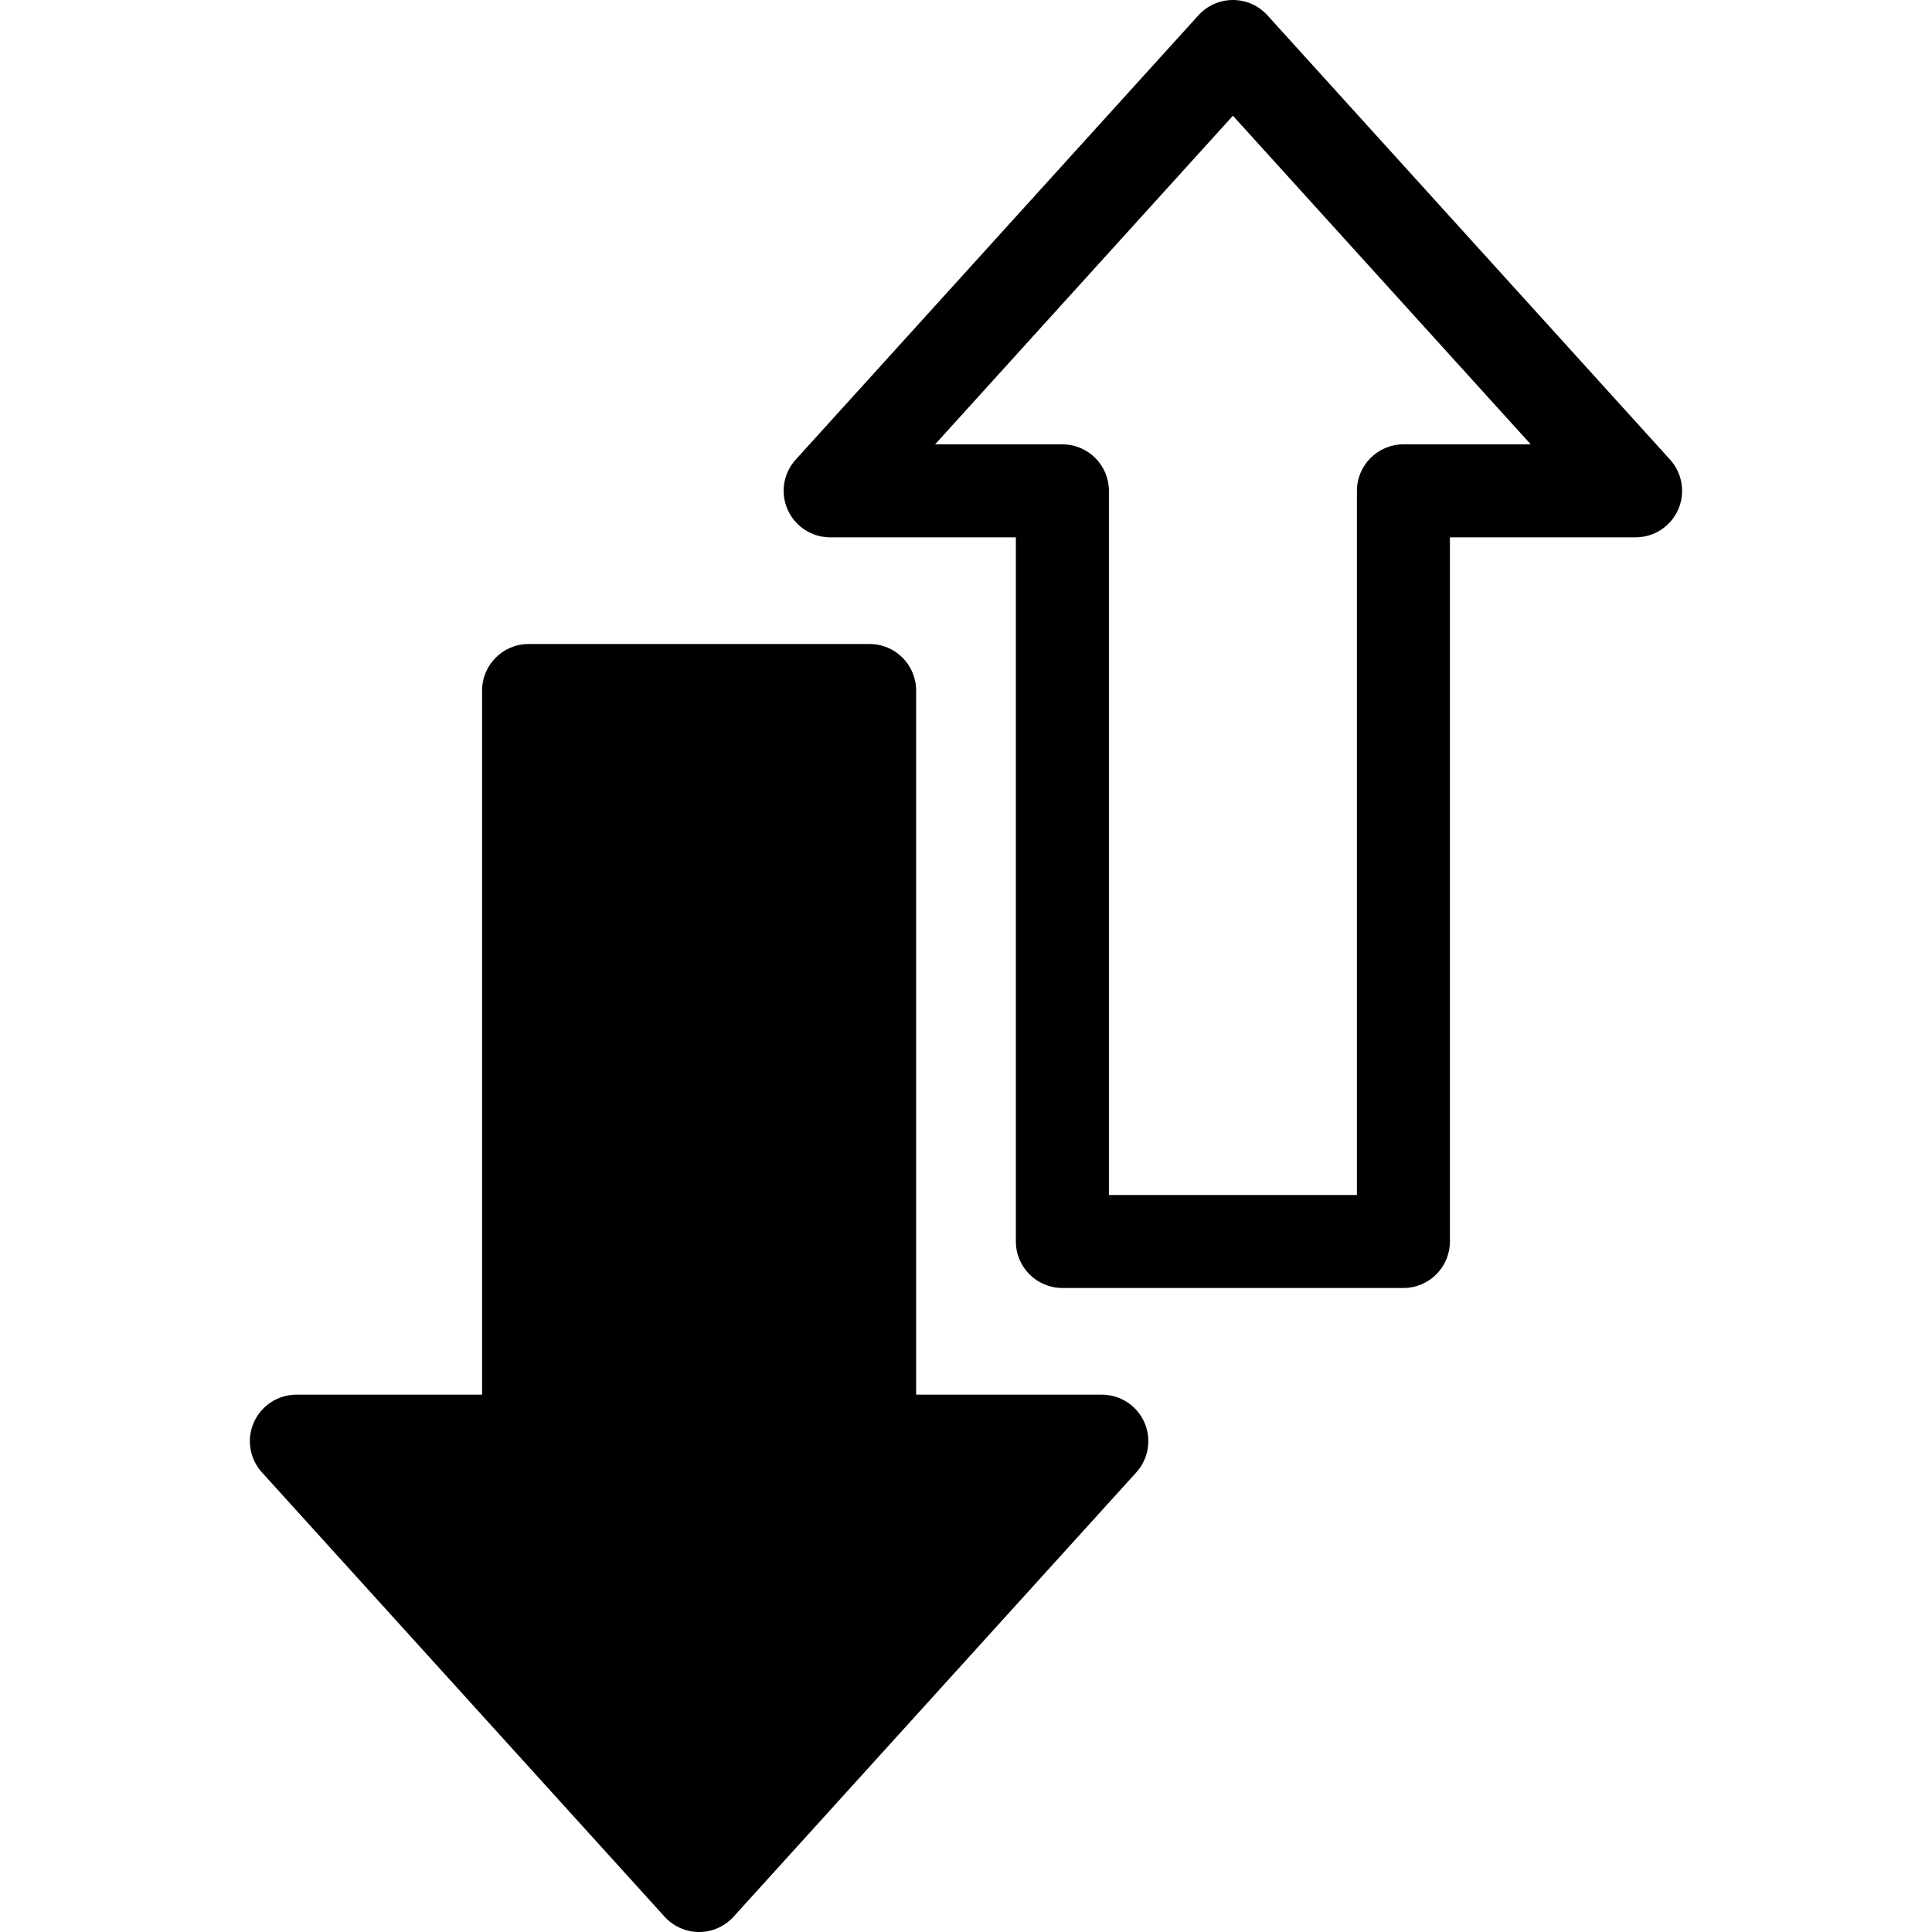
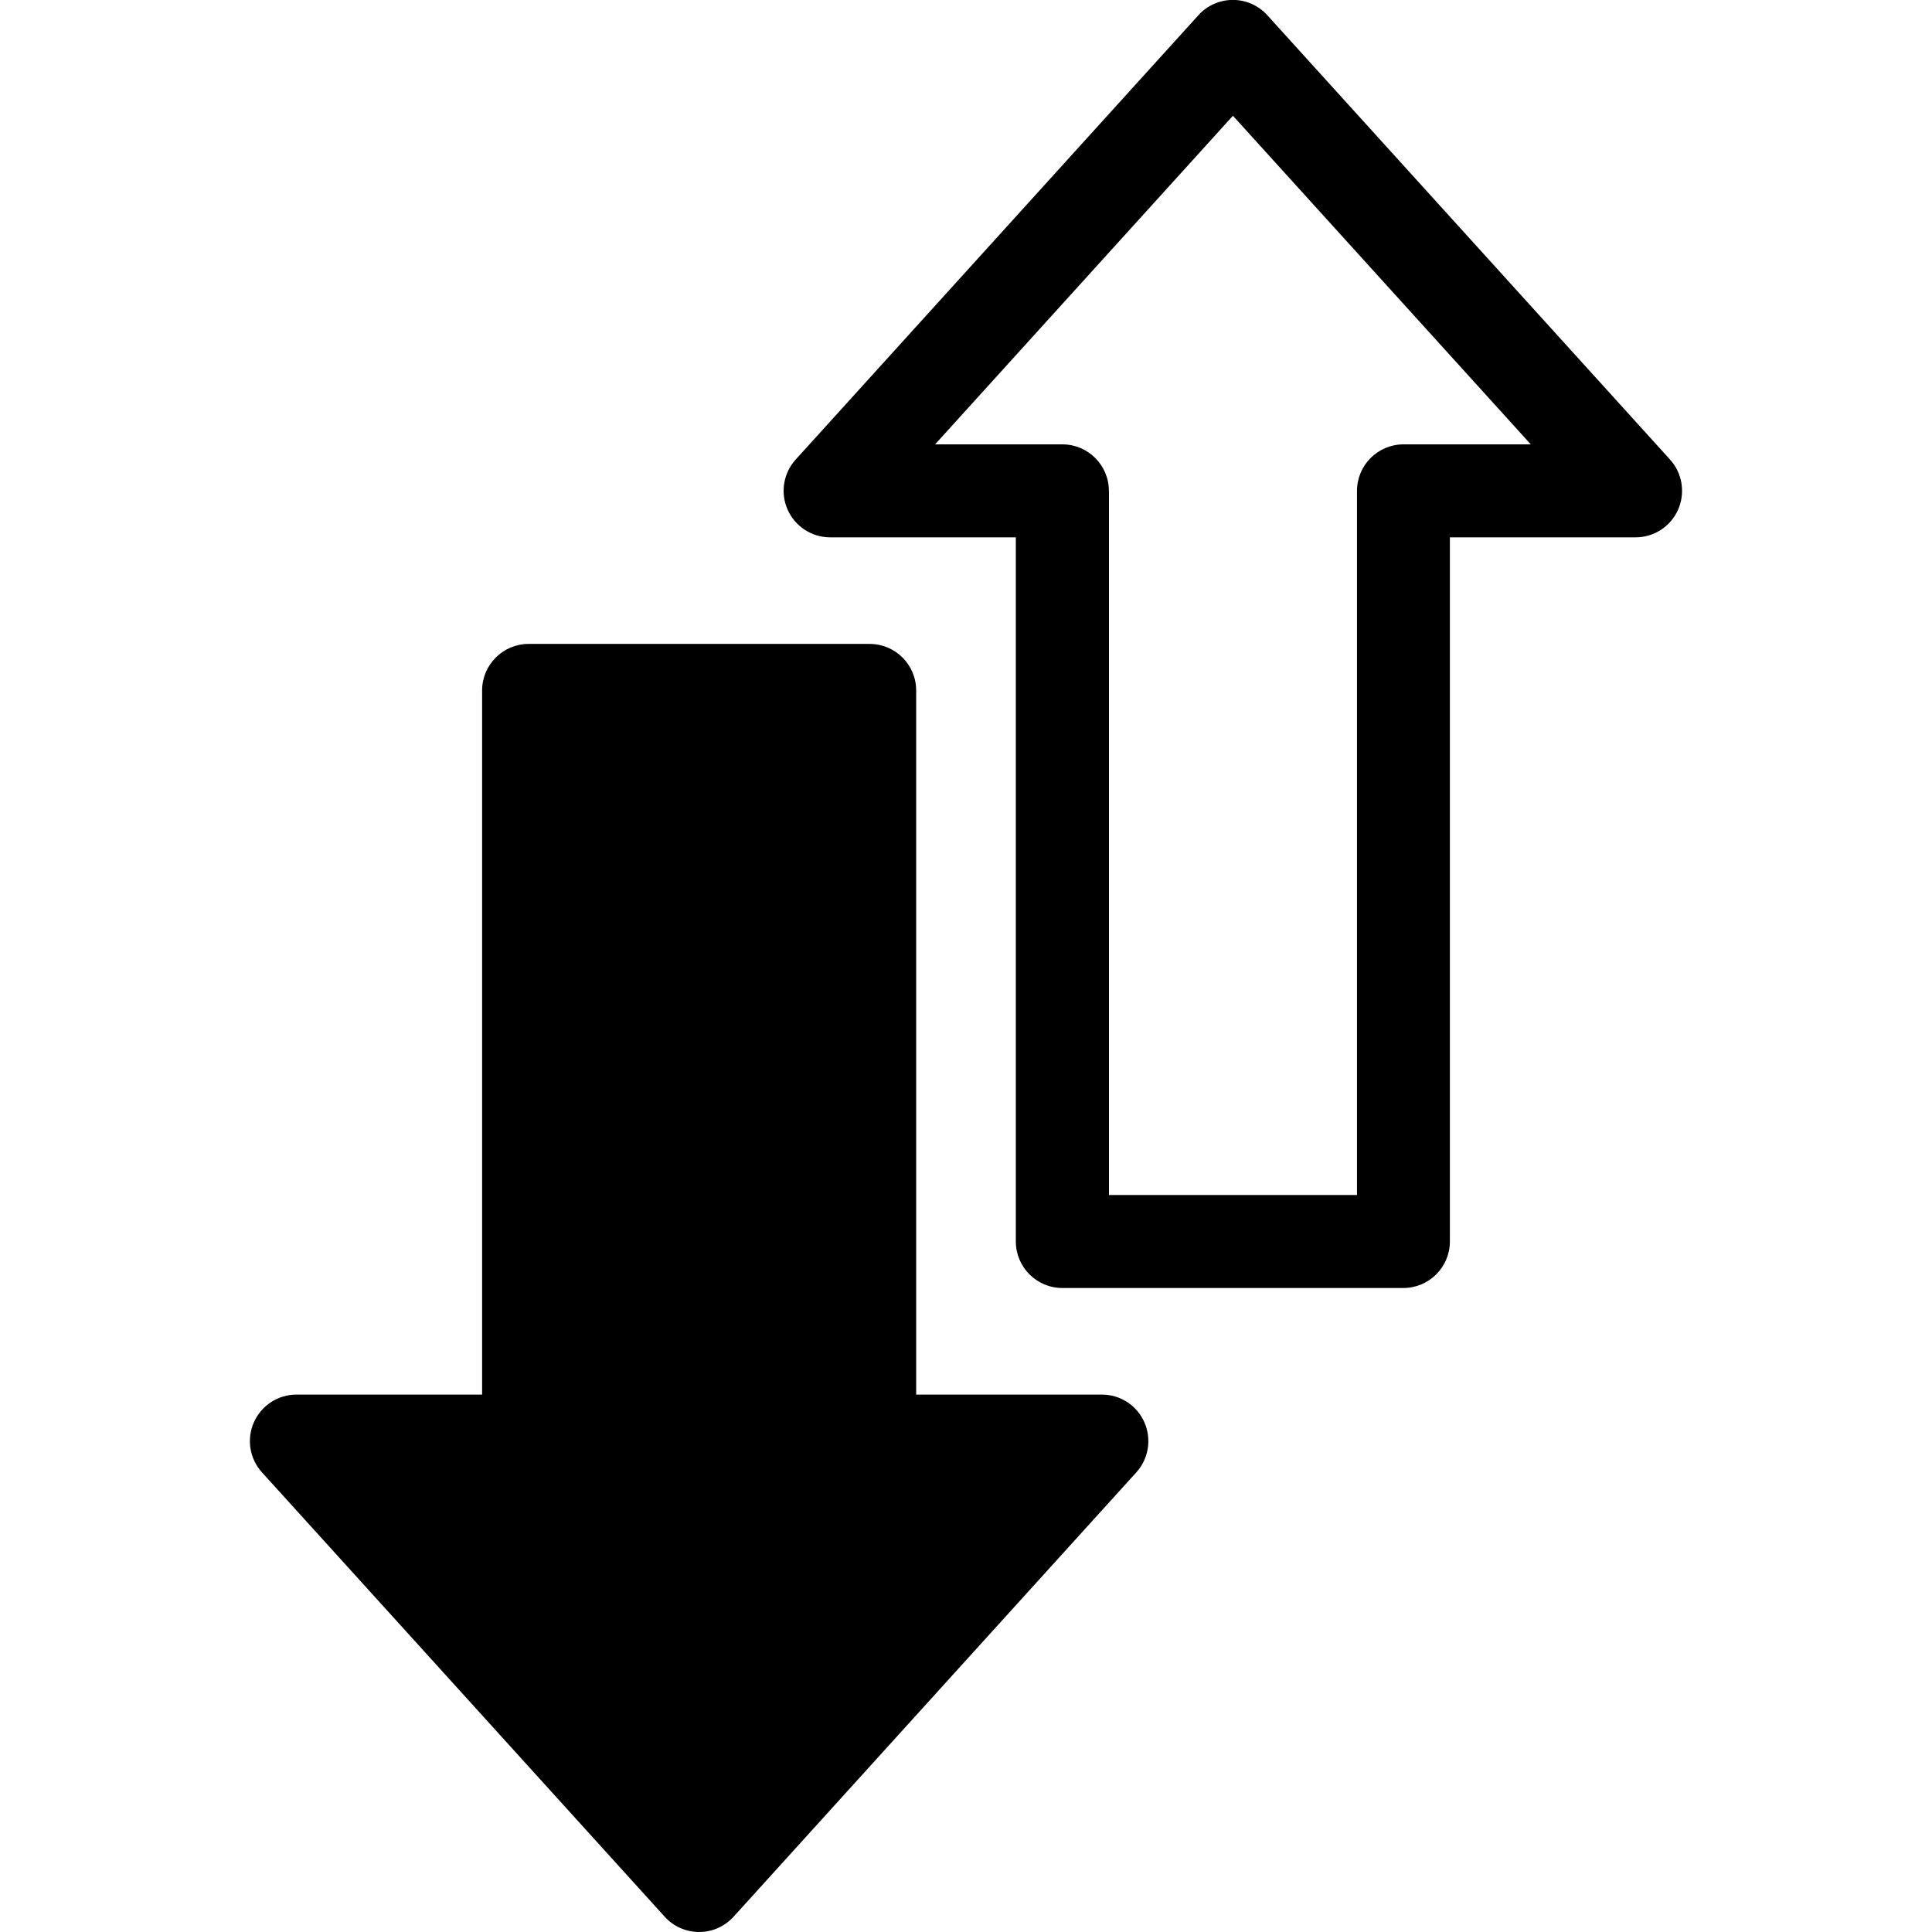
- <svg xmlns="http://www.w3.org/2000/svg" version="1.1" width="32" height="32" viewBox="0 0 32 32">
-   <path d="M18.821 24.387l-6.671 7.36c-0.146 0.161-0.353 0.253-0.571 0.253s-0.425-0.092-0.571-0.253l-6.67-7.36c-0.205-0.226-0.257-0.551-0.133-0.829s0.4-0.458 0.704-0.458h3.076v-11.663c0-0.425 0.345-0.77 0.77-0.77h5.649c0.425 0 0.77 0.345 0.77 0.77v11.663h3.076c0.305 0 0.581 0.18 0.704 0.458s0.071 0.604-0.133 0.829zM24.015 20.563v-11.663h3.076c0.305 0 0.581-0.18 0.704-0.458s0.071-0.604-0.133-0.829l-6.67-7.36c-0.146-0.161-0.353-0.253-0.571-0.253s-0.425 0.092-0.571 0.253l-6.671 7.36c-0.205 0.226-0.257 0.551-0.133 0.829s0.4 0.458 0.704 0.458h3.076v11.663c0 0.425 0.345 0.77 0.77 0.77h5.649c0.425 0 0.77-0.345 0.77-0.77zM18.367 8.13c0-0.425-0.345-0.77-0.77-0.77h-2.109l4.933-5.443 4.933 5.443h-2.109c-0.425 0-0.77 0.345-0.77 0.77v11.663h-4.108v-11.663z" />
+ <svg xmlns="http://www.w3.org/2000/svg" version="1.1" width="24" height="24" viewBox="0 0 24 24">
+   <path d="M14.116 18.29l-5.003 5.52c-0.11 0.121-0.265 0.19-0.428 0.19s-0.319-0.069-0.428-0.19l-5.003-5.52c-0.153-0.169-0.193-0.413-0.1-0.622s0.3-0.344 0.528-0.344h2.307v-8.747c0-0.319 0.259-0.578 0.578-0.578h4.236c0.319 0 0.578 0.259 0.578 0.578v8.747h2.307c0.229 0 0.436 0.135 0.528 0.344s0.053 0.453-0.1 0.622zM18.011 15.422v-8.747h2.307c0.229 0 0.436-0.135 0.528-0.344s0.053-0.453-0.1-0.622l-5.003-5.52c-0.11-0.121-0.265-0.19-0.428-0.19s-0.319 0.069-0.428 0.19l-5.003 5.52c-0.153 0.169-0.193 0.413-0.1 0.622s0.3 0.344 0.528 0.344h2.307v8.747c0 0.319 0.259 0.578 0.578 0.578h4.236c0.319 0 0.578-0.259 0.578-0.578zM13.775 6.098c0-0.319-0.259-0.578-0.578-0.578h-1.581l3.7-4.082 3.7 4.082h-1.581c-0.319 0-0.578 0.259-0.578 0.578v8.747h-3.081v-8.747z" />
</svg>
